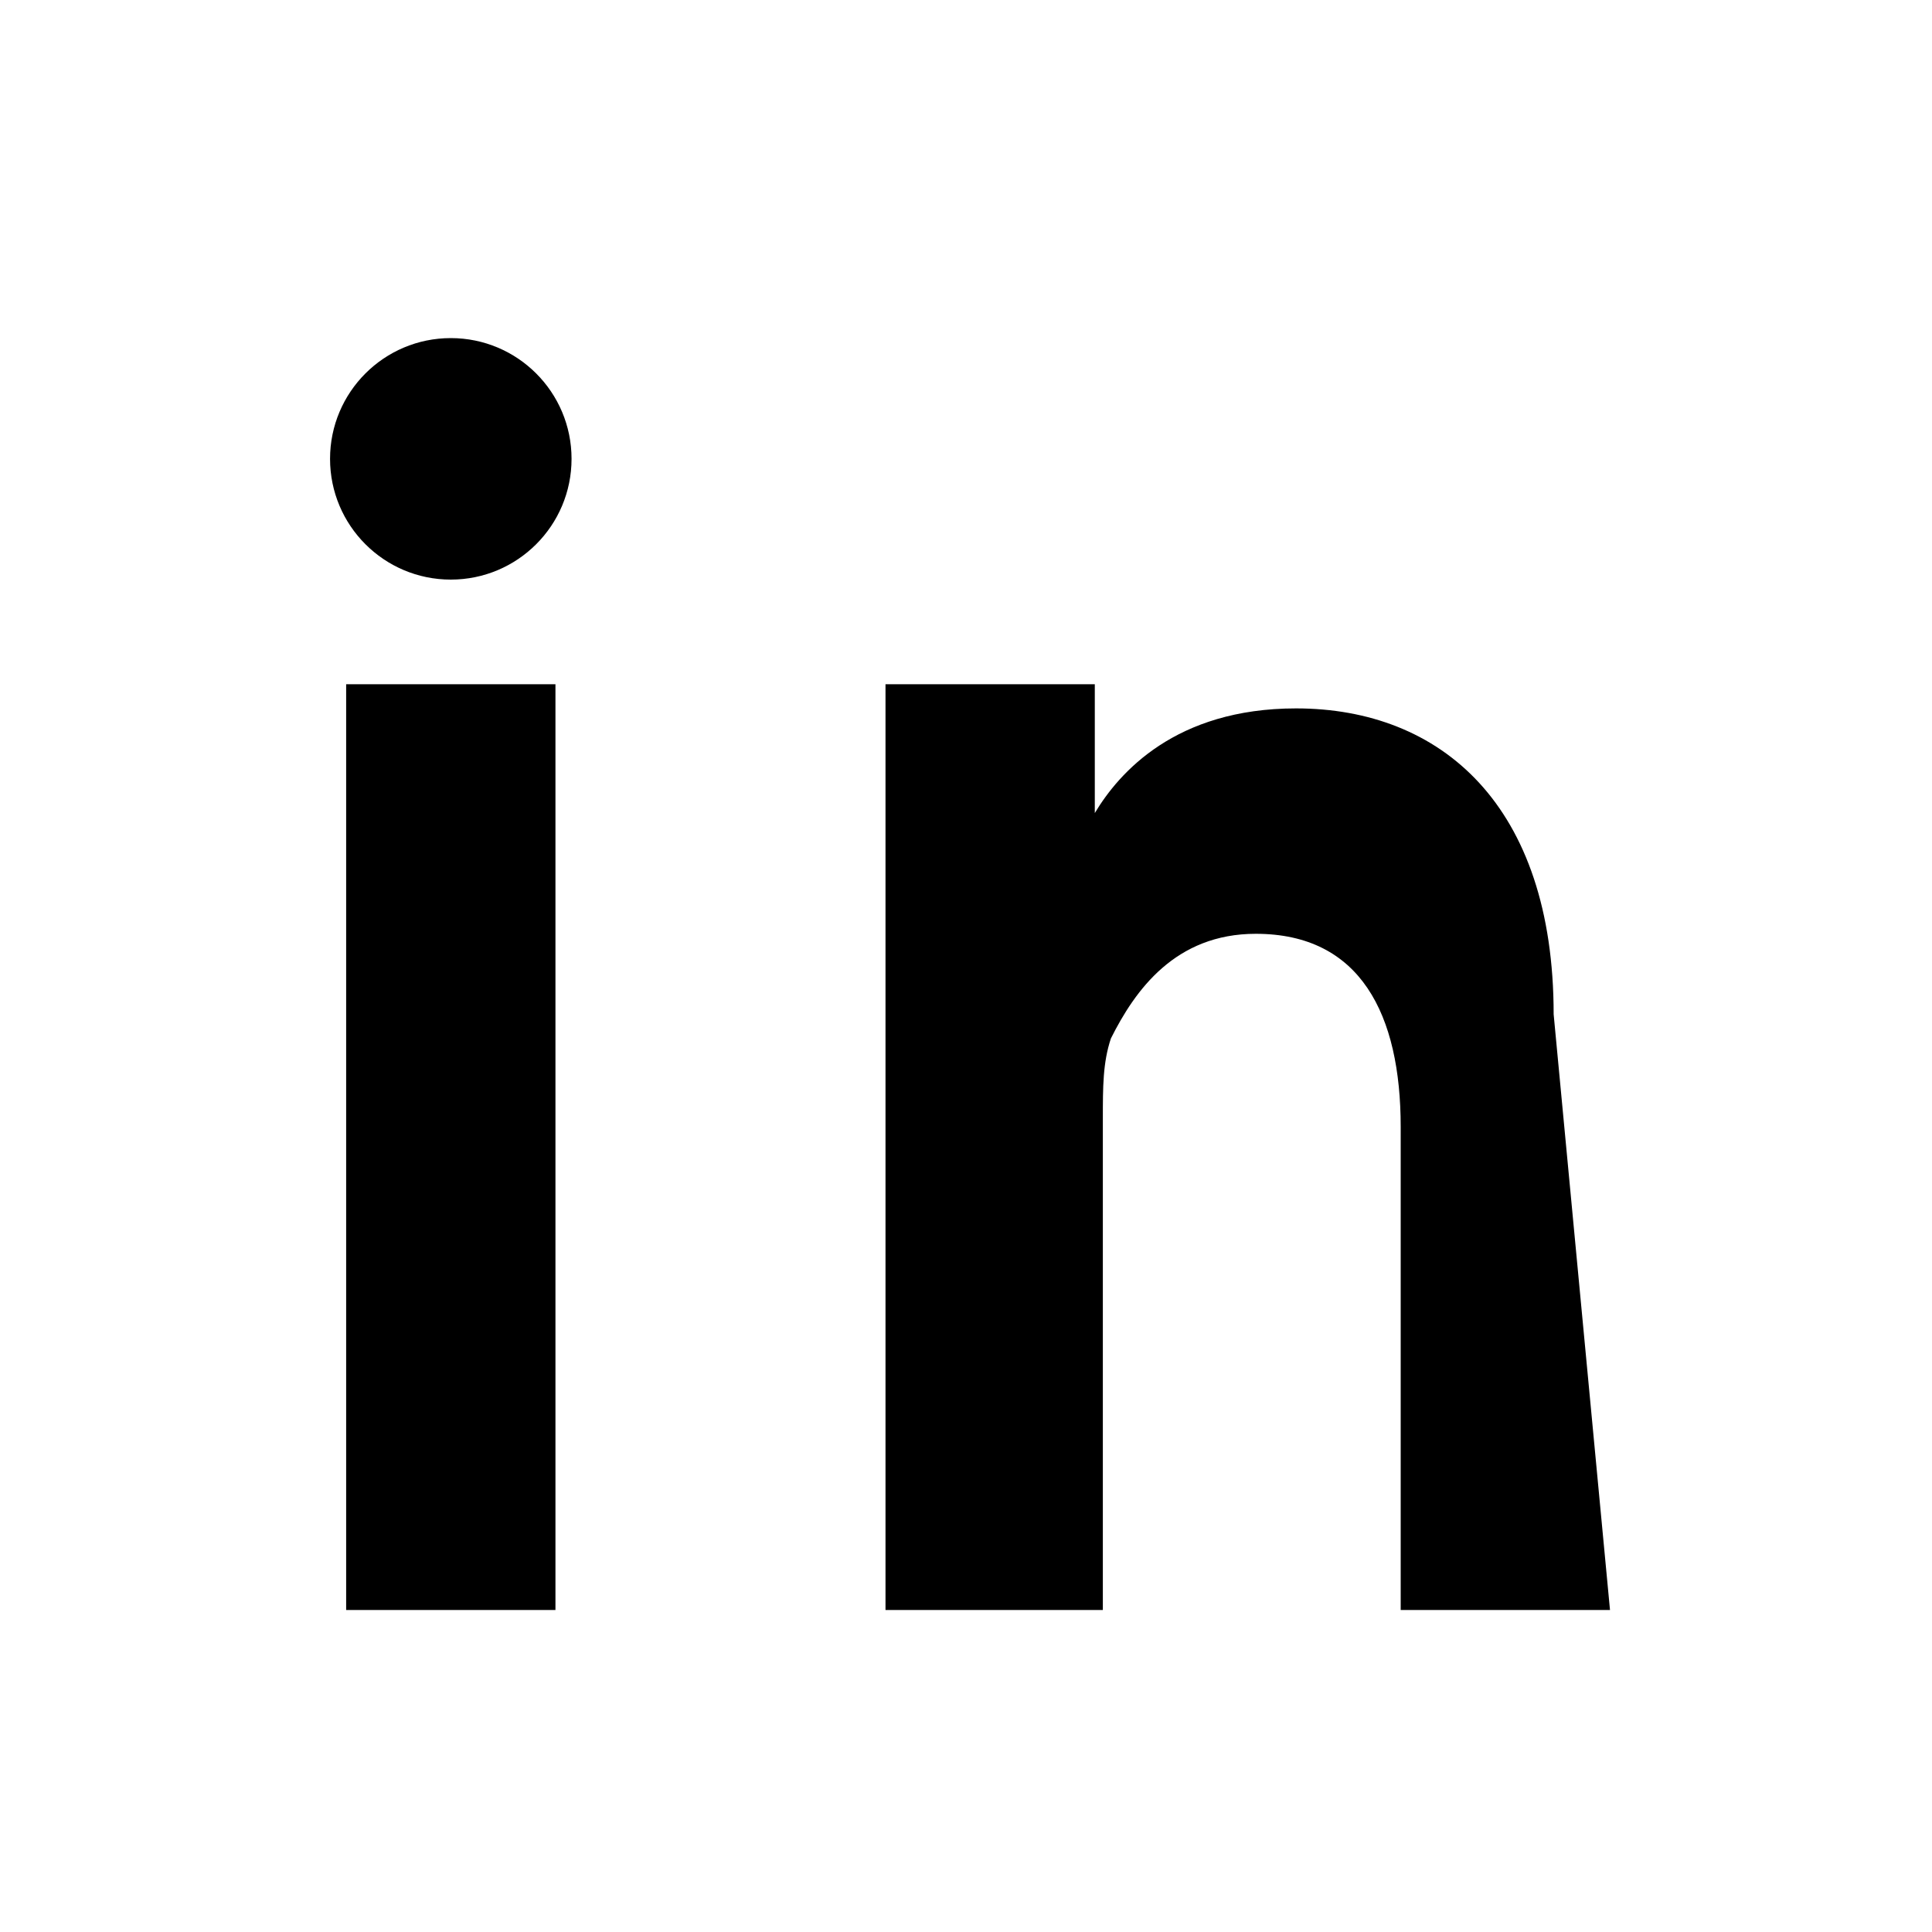
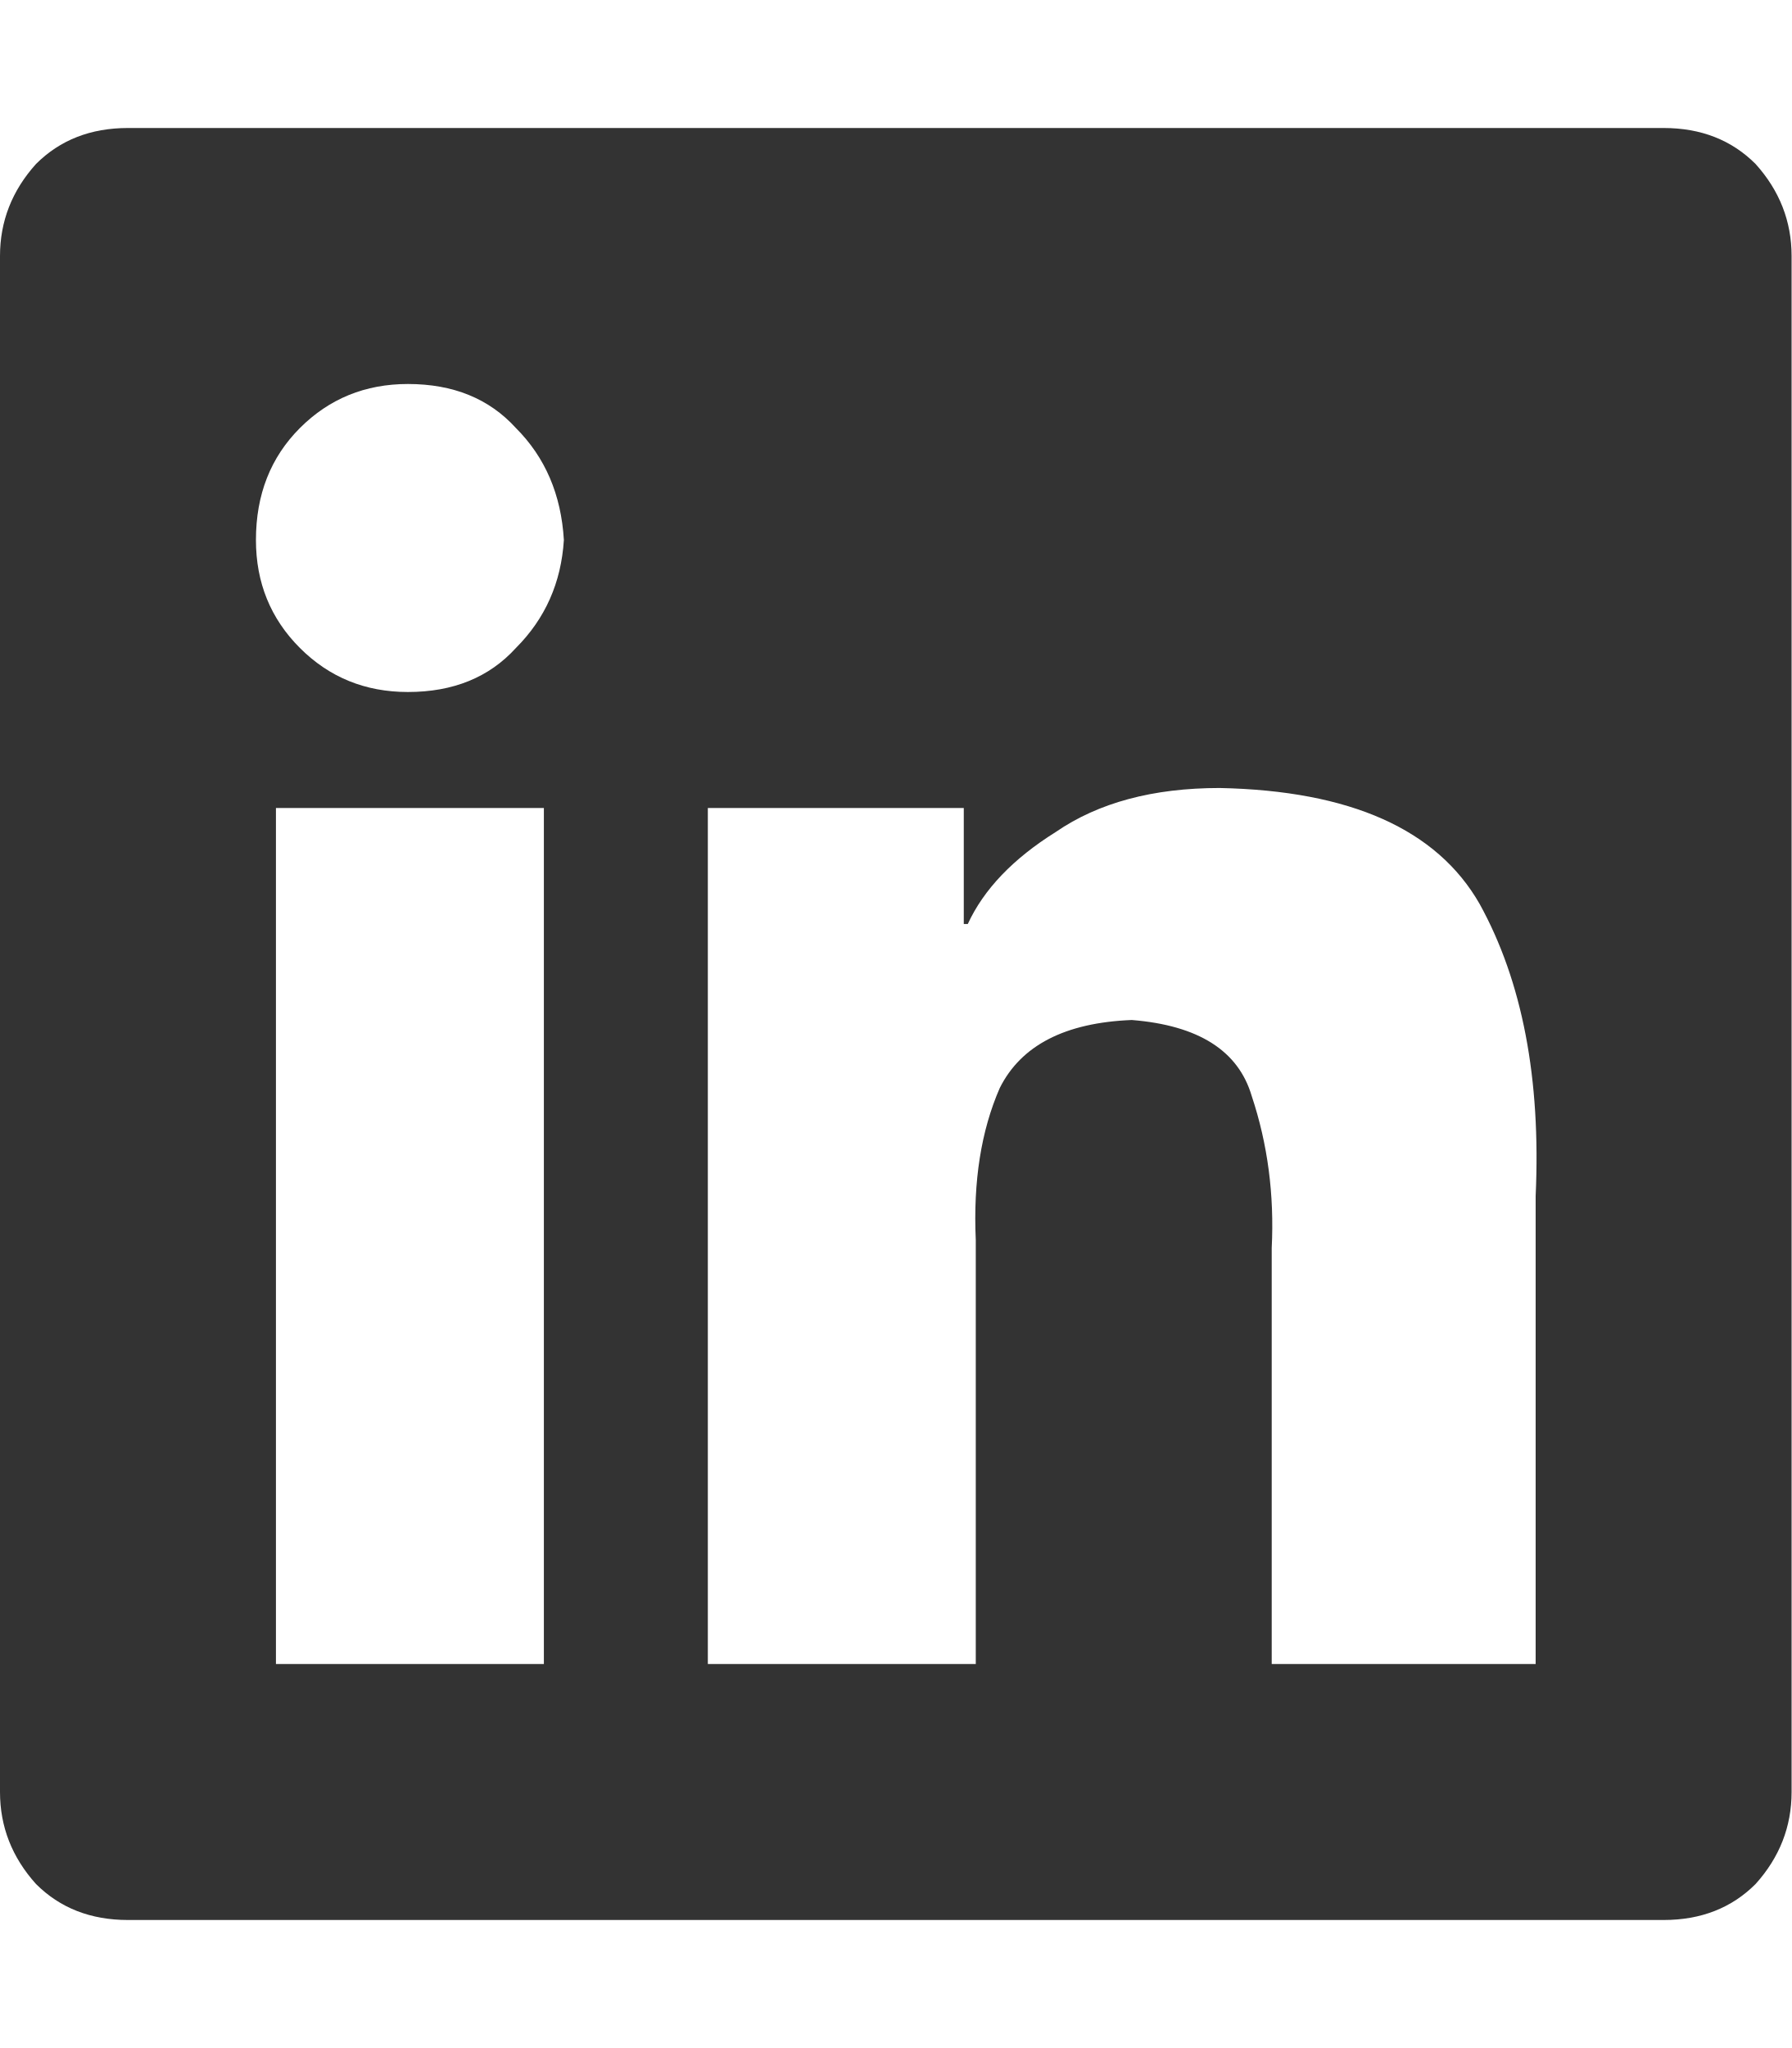
- <svg xmlns="http://www.w3.org/2000/svg" viewBox="0 0 24 24" fill="currentColor">
-   <path d="M6.9 8.5H4.3V20h2.6zM5.6 4.2A1.5 1.5 0 1 0 5.6 7.2 1.5 1.5 0 0 0 5.6 4.2M20 20h-2.6v-6c0-1.4-.5-2.4-1.8-2.4-1 0-1.5.7-1.8 1.3-.1.3-.1.6-.1 1V20H11s0-9.3 0-11.5h2.6v1.6c.3-.5 1-1.3 2.5-1.3 1.8 0 3.2 1.2 3.2 3.8z" />
+ <svg xmlns="http://www.w3.org/2000/svg" viewBox="0 12 448 512">
+   <path fill="#333" d="M416 44L416 44L32 44L416 44L32 44Q18 44 9 53L9 53Q0 63 0 76L0 76L0 460L0 460Q0 473 9 483L9 483Q18 492 32 492L32 492L416 492L416 492Q430 492 439 483L439 483Q448 473 448 460L448 460L448 76L448 76Q448 63 439 53L439 53Q430 44 416 44L416 44ZM136 428L135 428L69 428L135 428L69 428L69 214L69 214L136 214L136 214L136 428ZM102 185L102 185Q86 185 75 174L75 174L75 174L75 174Q64 163 64 147L64 147Q64 130 75 119L75 119Q86 108 102 108L102 108Q119 108 129 119L129 119Q140 130 141 147L141 147Q140 163 129 174L129 174Q119 185 102 185L102 185ZM384 428L384 428L318 428L384 428L318 428L318 324L318 324Q319 304 313 286L313 286Q308 269 283 267L283 267Q258 268 250 284L250 284Q243 300 244 322L244 322L244 428L244 428L177 428L177 428L177 214L177 214L241 214L241 214L241 243L241 243L242 243L242 243Q248 230 264 220L264 220Q280 209 305 209L305 209Q354 210 370 238L370 238Q386 267 384 311L384 311L384 428Z" />
</svg>
